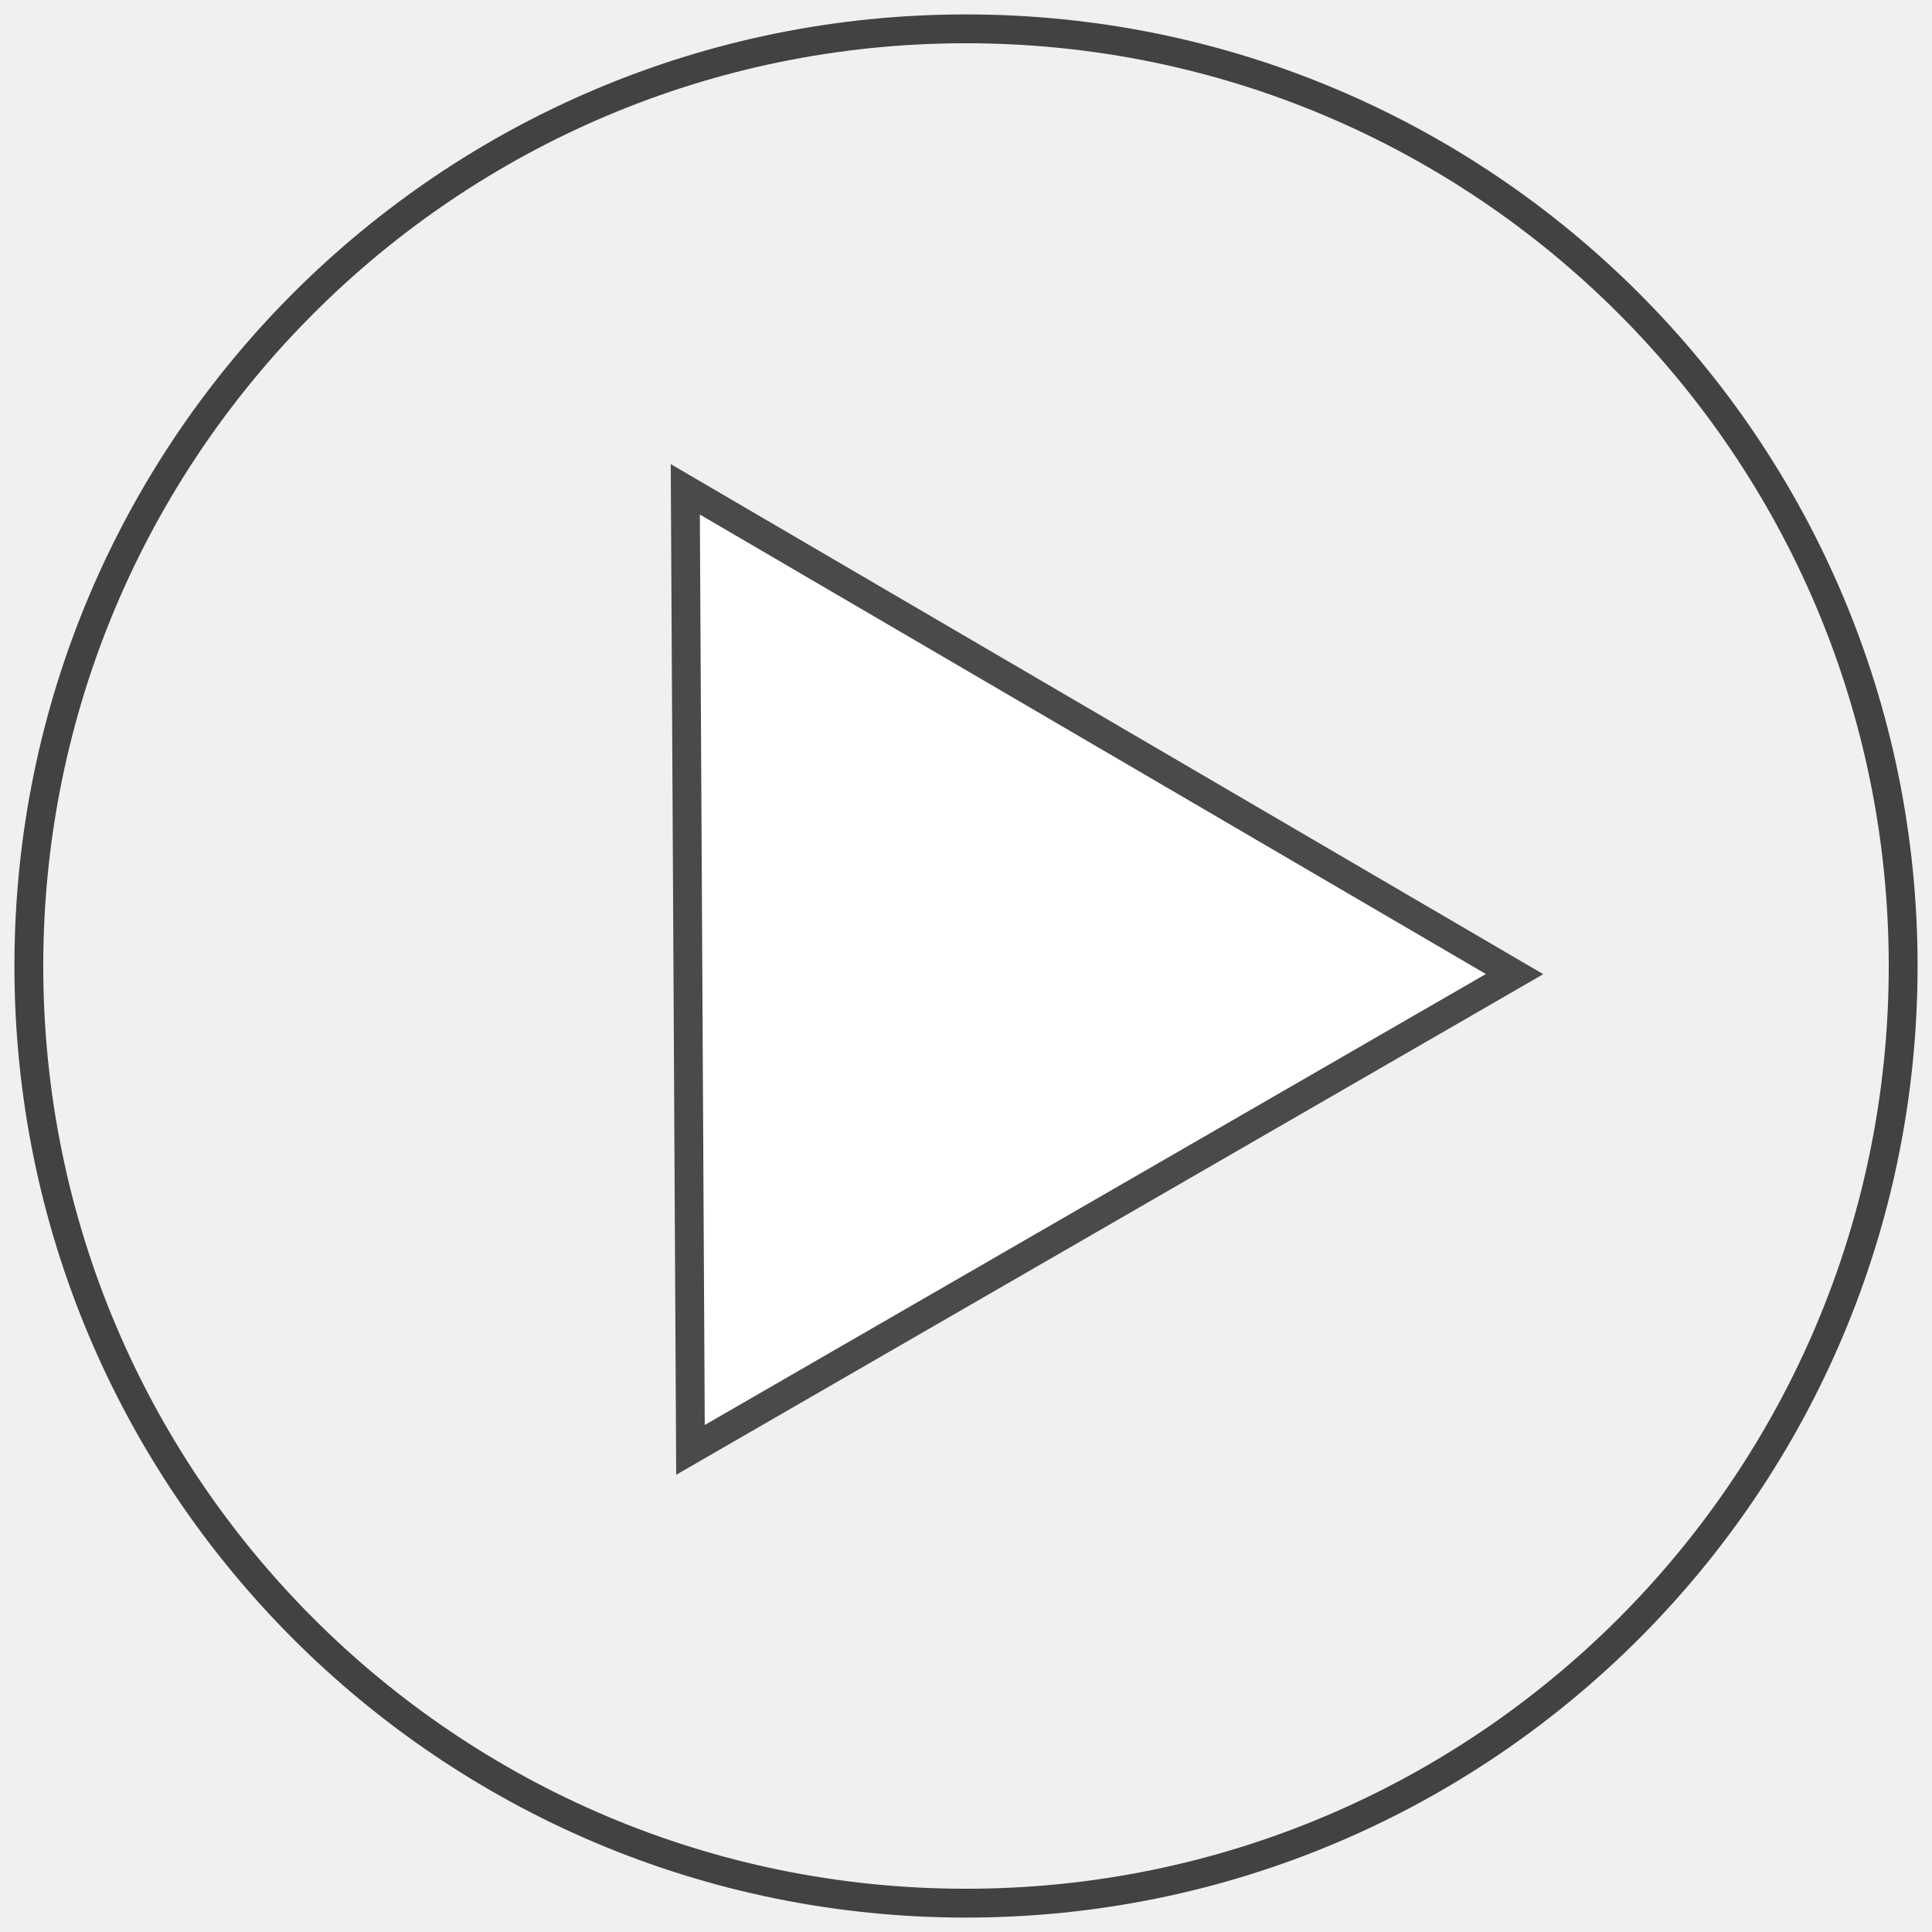
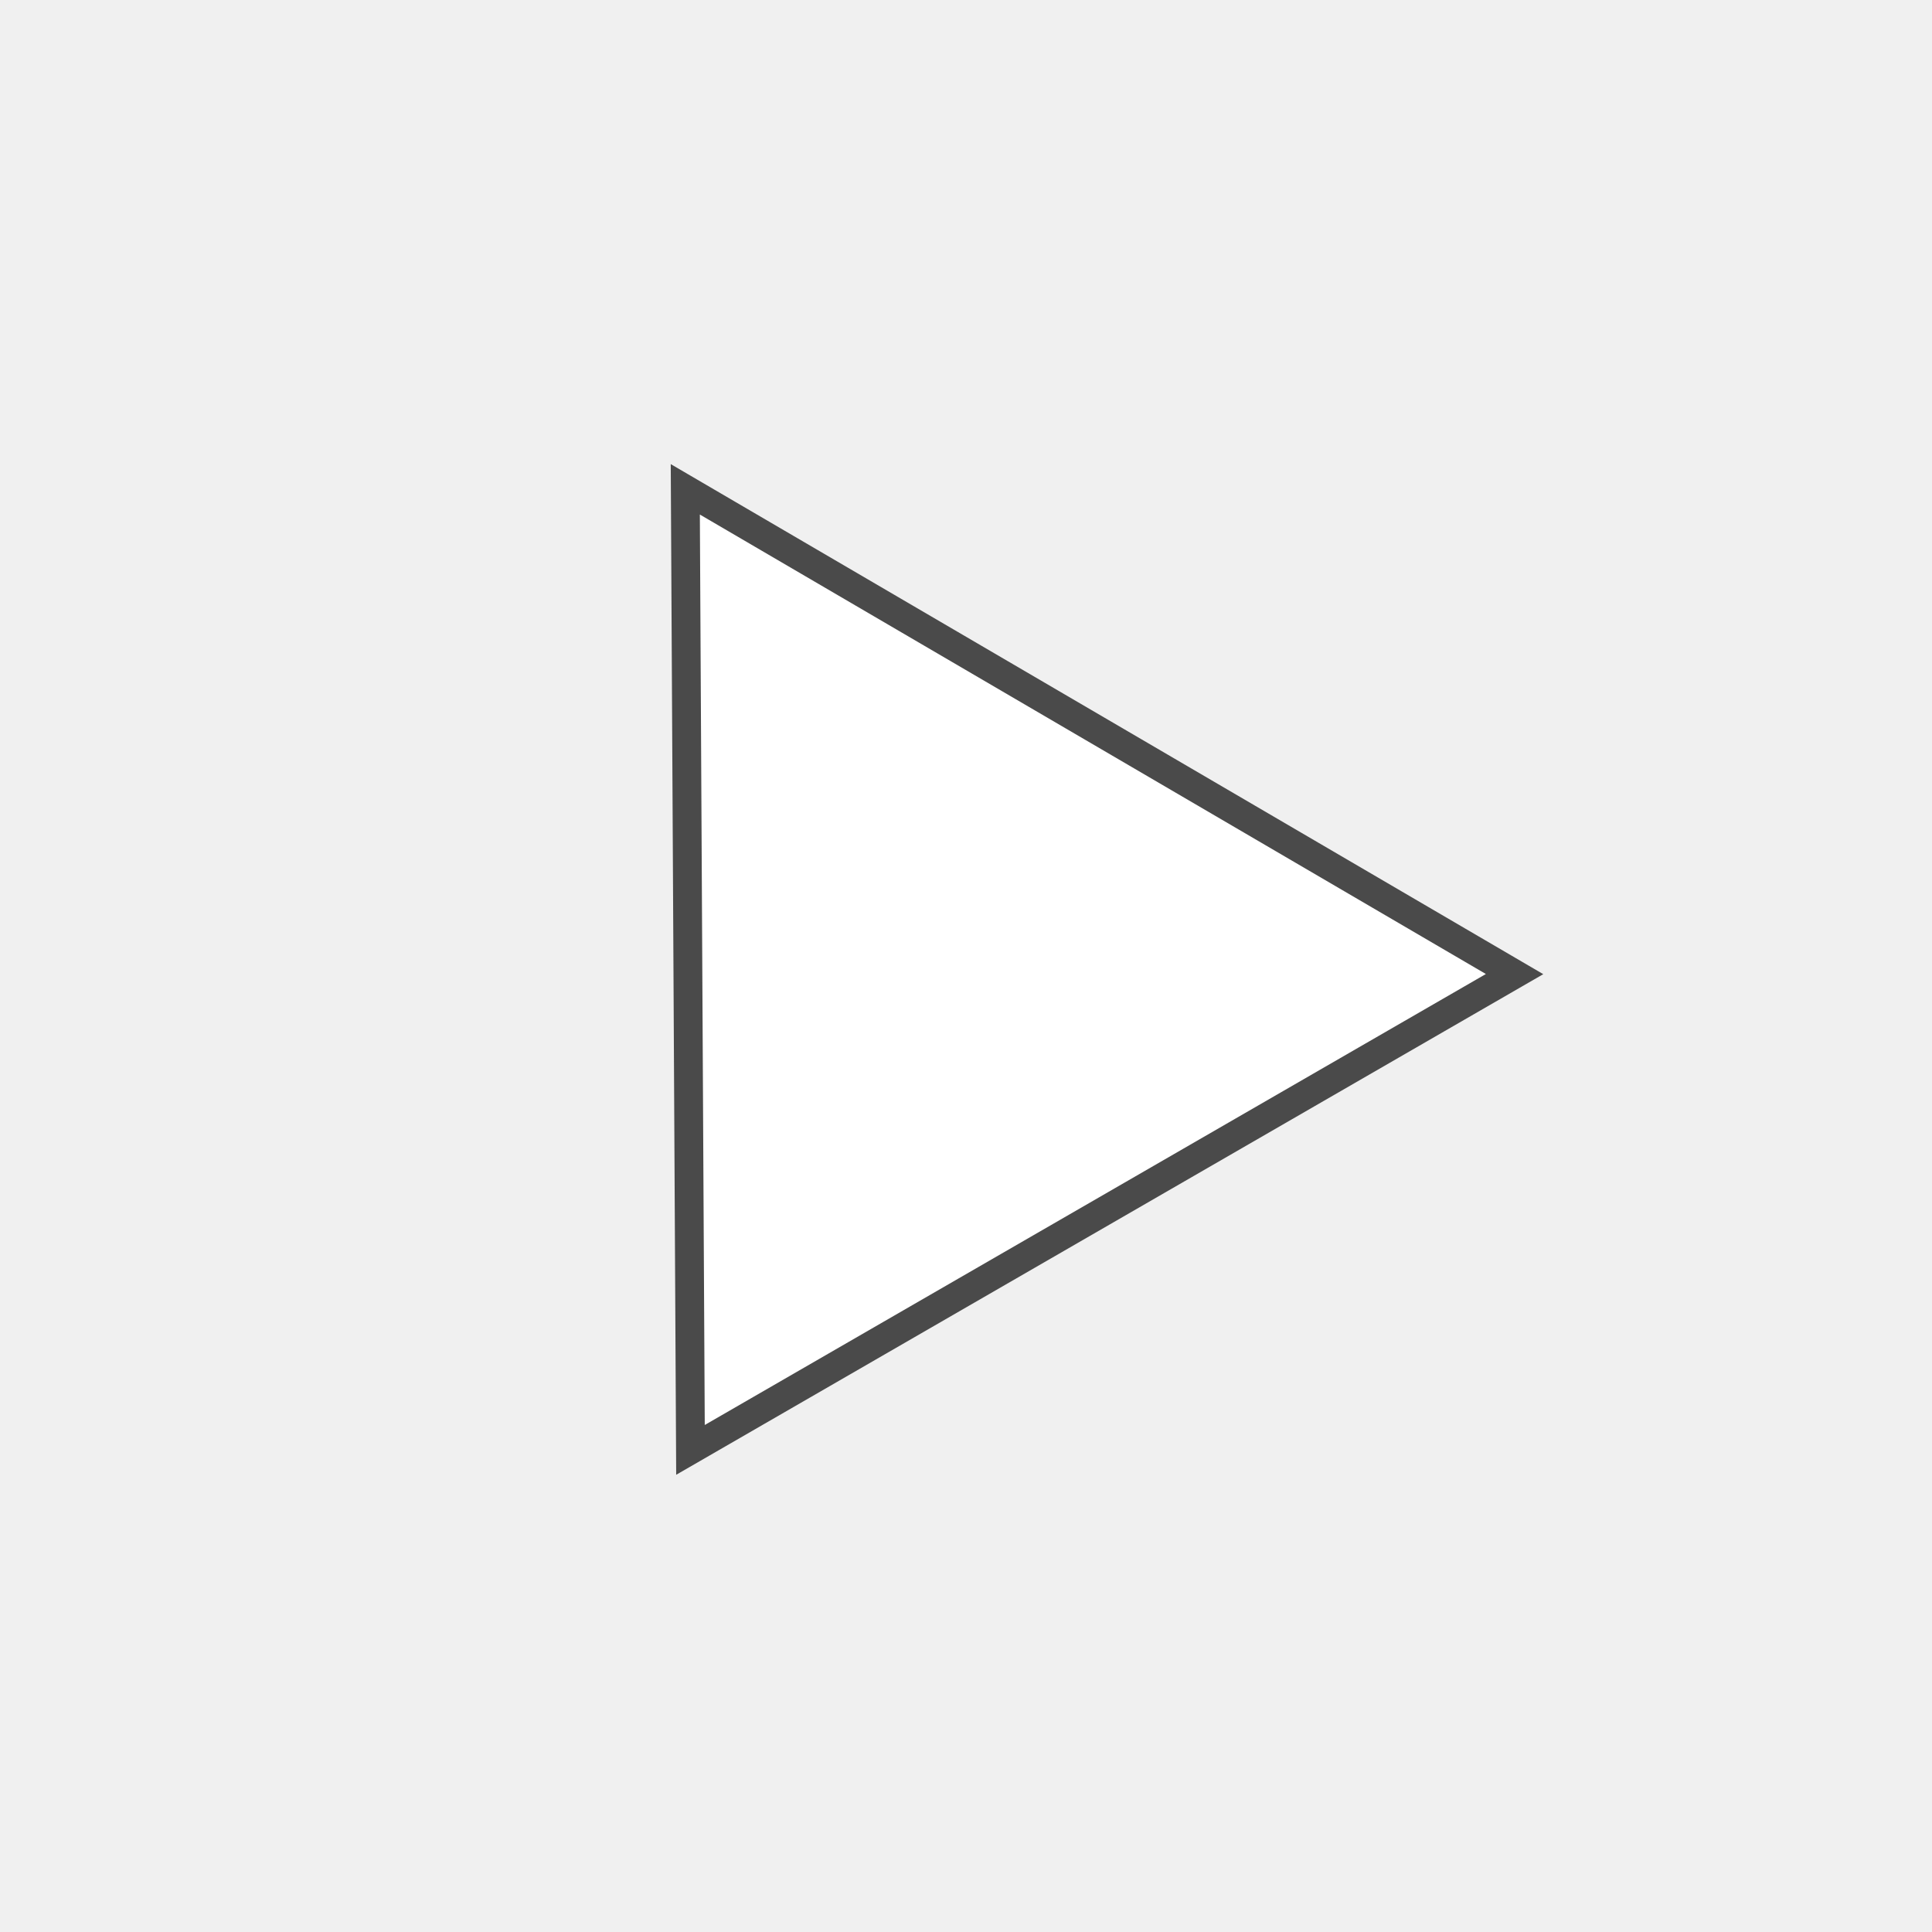
- <svg xmlns="http://www.w3.org/2000/svg" width="67px" height="67px" viewBox="0 0 67 67" version="1.1">
+ <svg xmlns="http://www.w3.org/2000/svg" width="100%" height="100%" viewBox="0 0 67 67" version="1.1">
  <g id="Page-1" stroke="none" stroke-width="1" fill="none" fill-rule="evenodd">
    <g id="play" transform="translate(1, 1)">
      <g id="Group">
-         <circle id="Oval-33" stroke="#424242" cx="32.5" cy="32.5" r="32.5" />
        <polygon id="Triangle-1" stroke="#4A4A4A" fill="#FFFFFF" transform="translate(30, 28.5) rotate(-30) translate(-30, -28.5) " points="30 14.031 46.5 42.969 13.5 42.969" />
      </g>
    </g>
  </g>
</svg>
